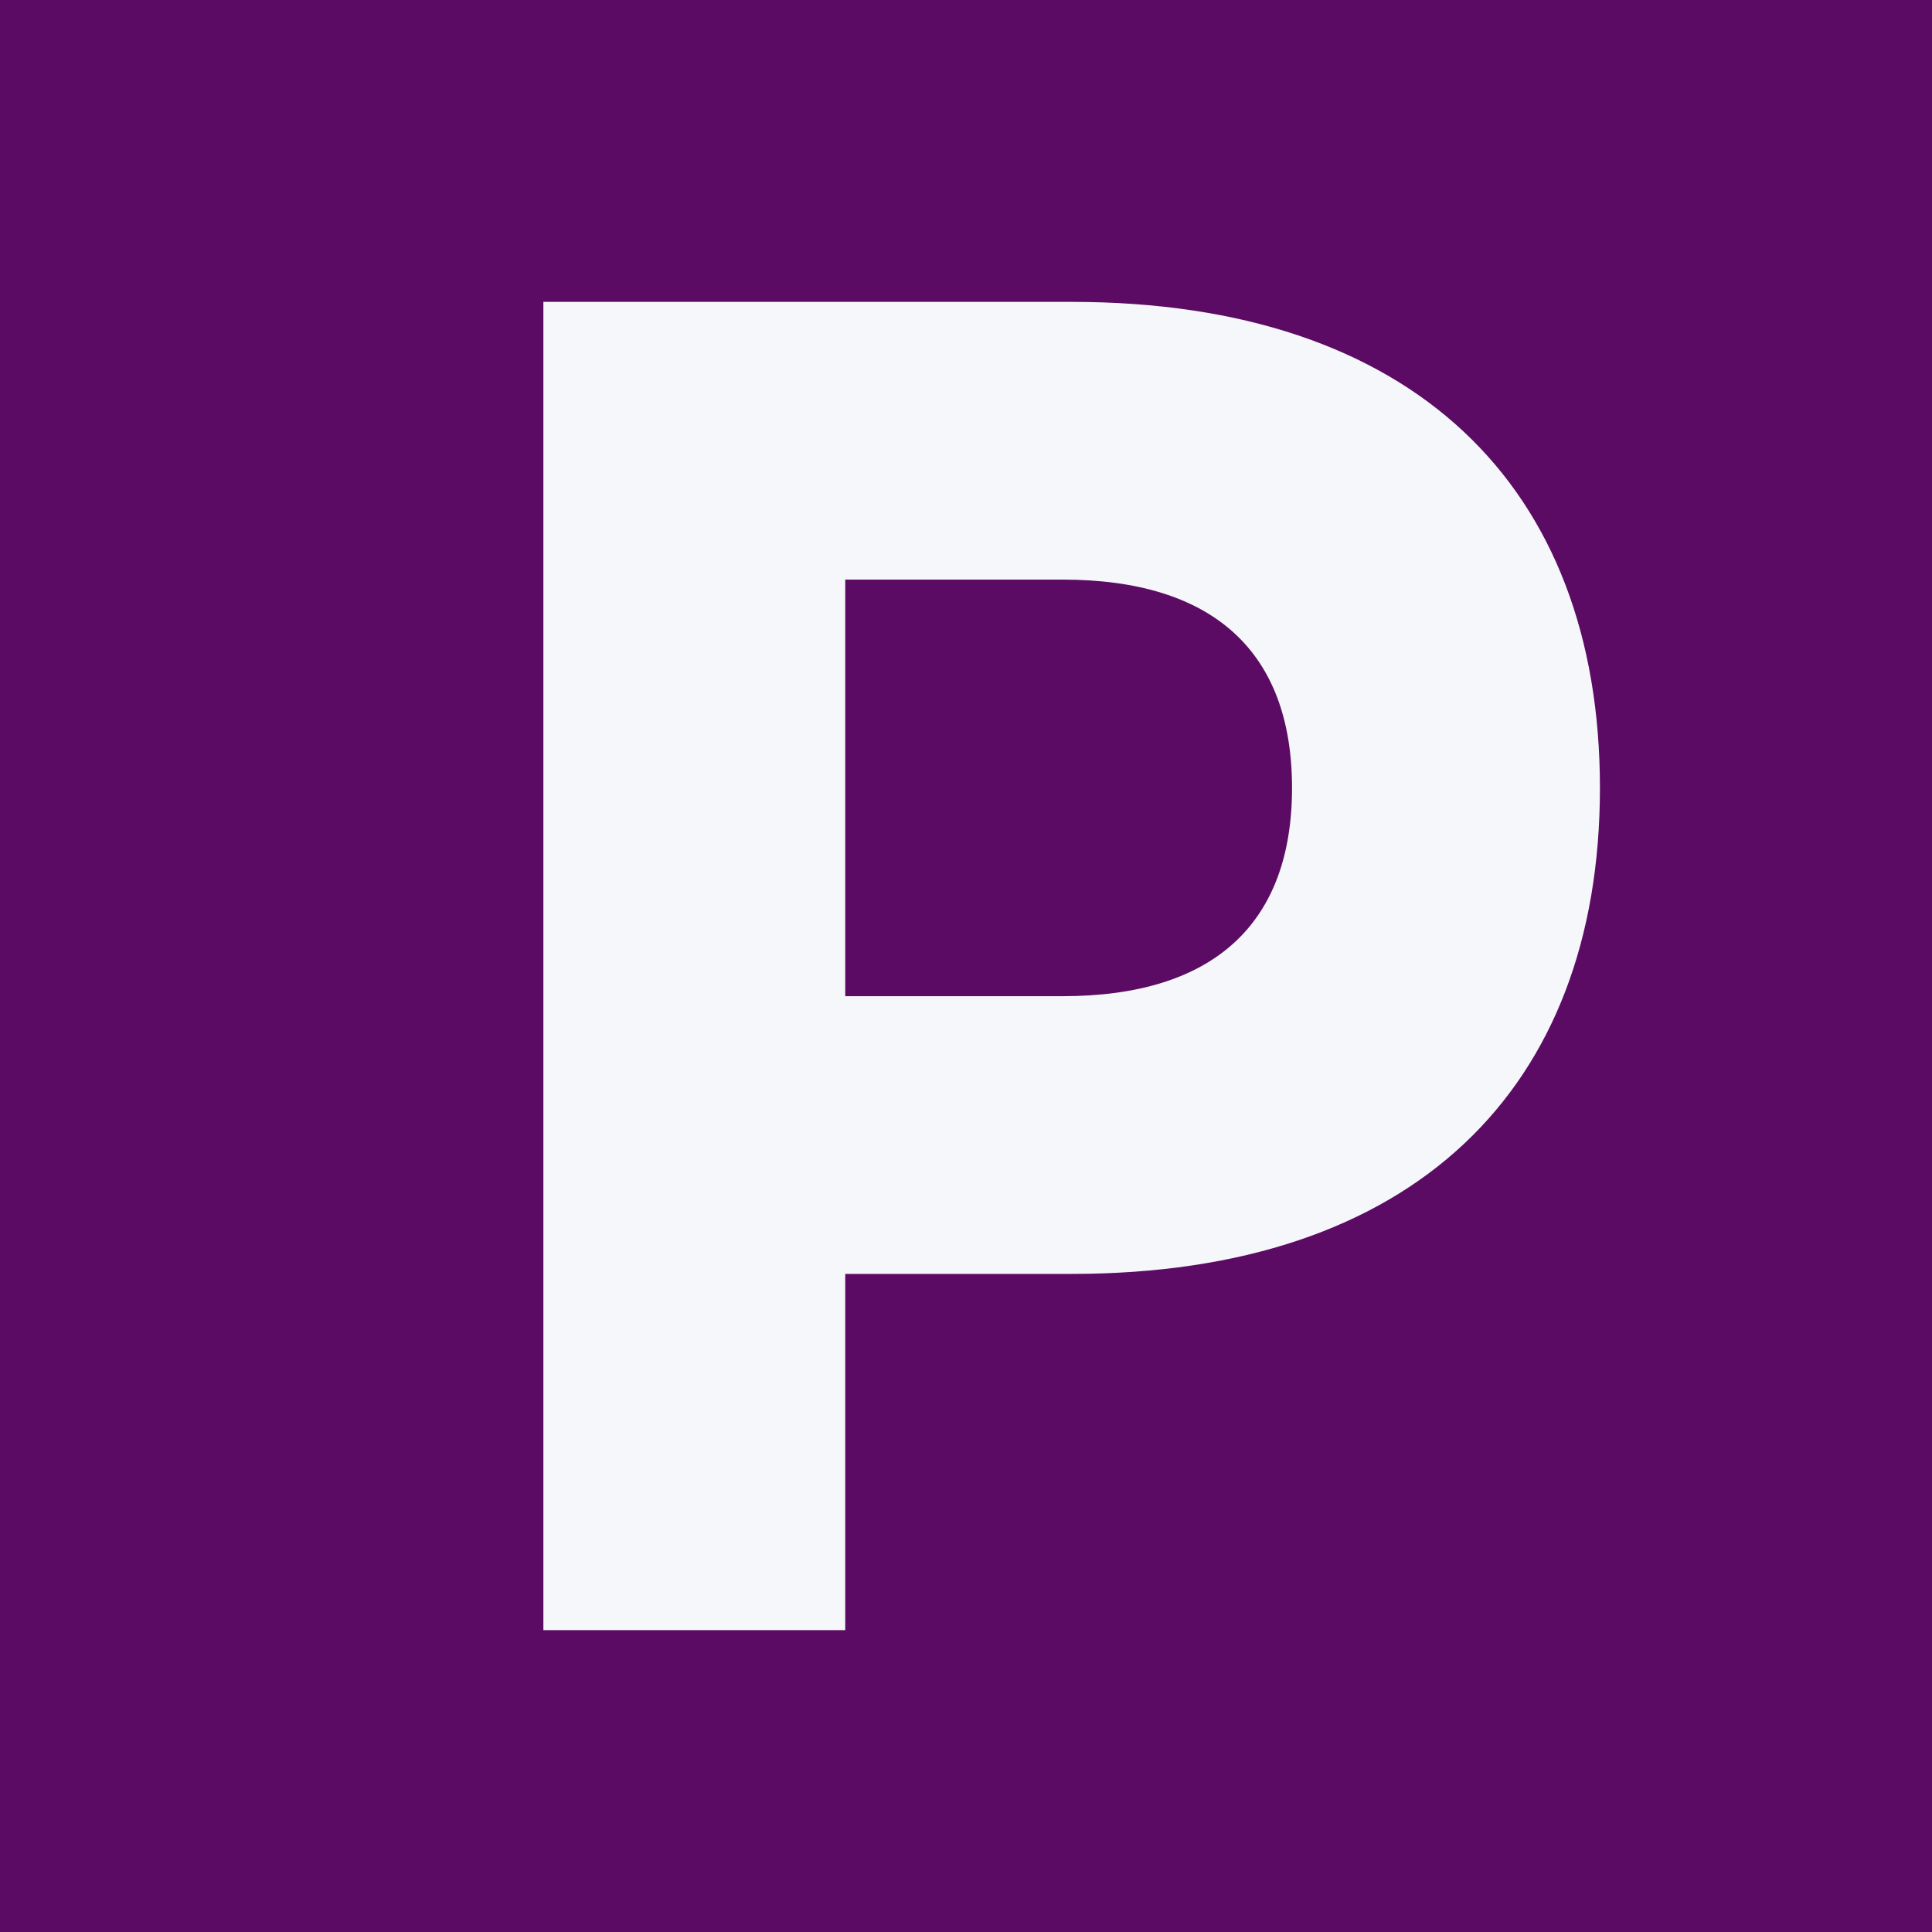
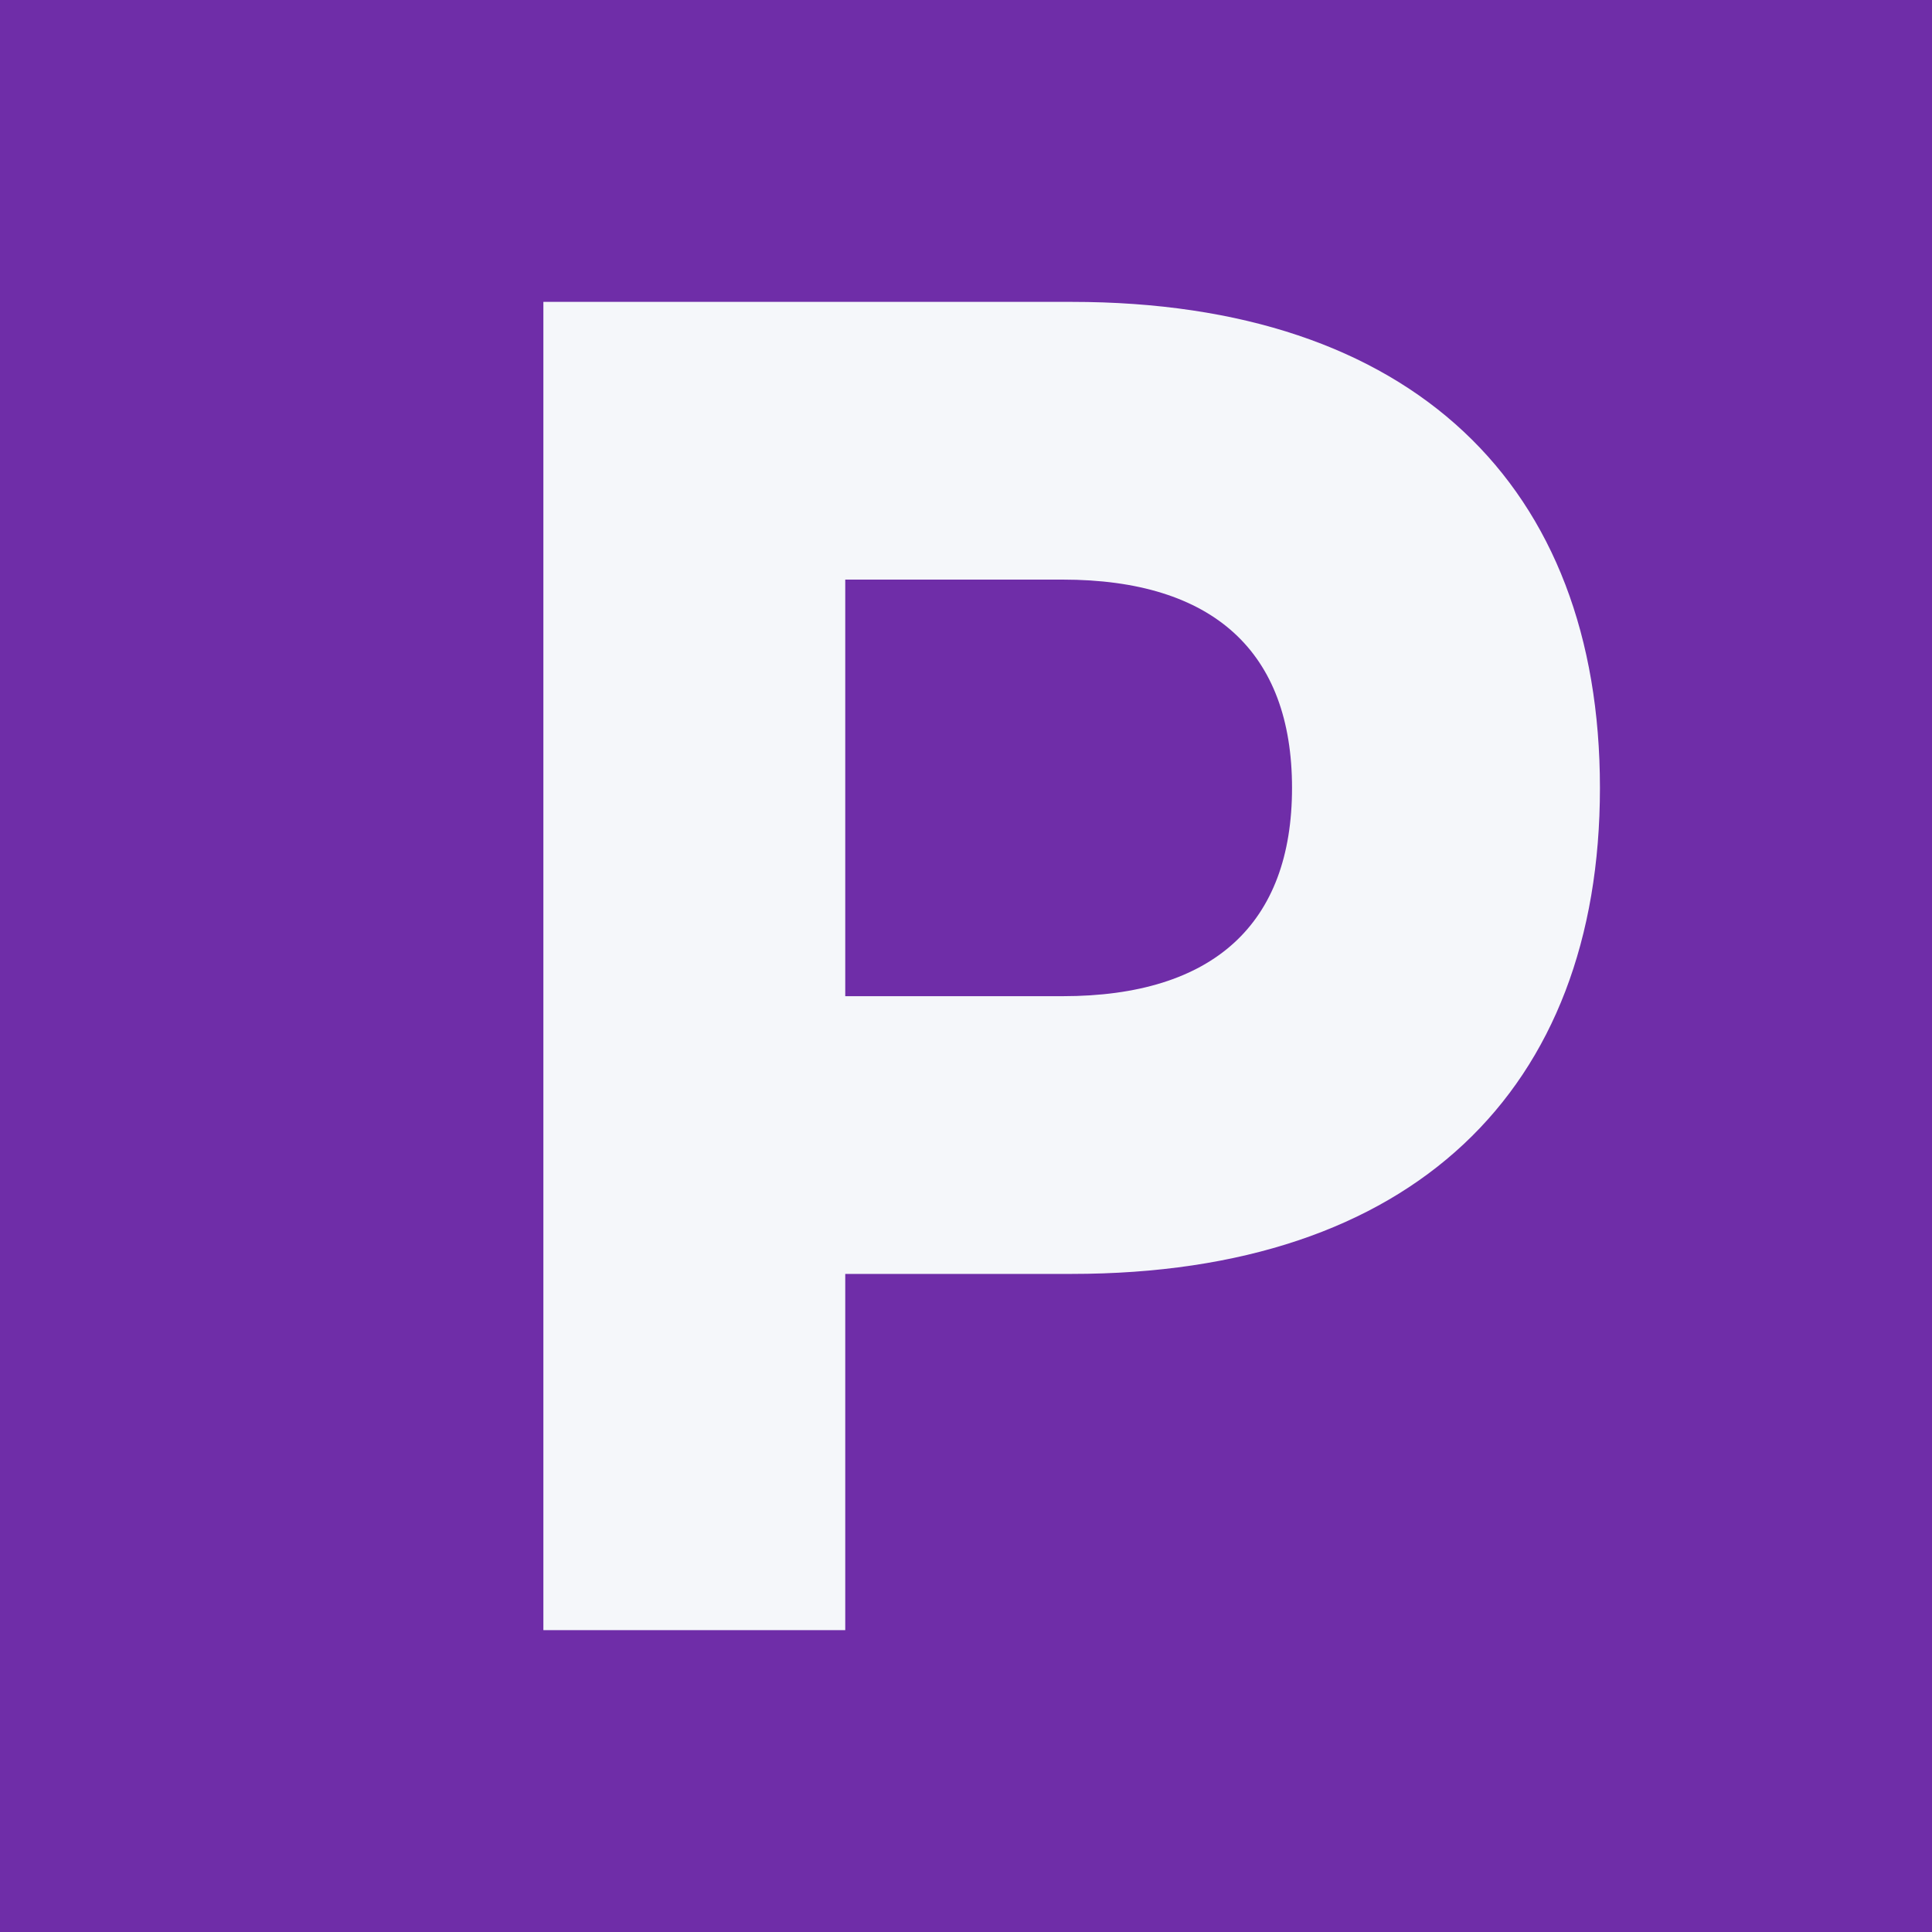
<svg xmlns="http://www.w3.org/2000/svg" viewBox="0 0 64 64">
-   <rect width="64" height="64" fill="#5B0B63" />
+   <rect width="64" height="64" fill="#6F2DA8" />
  <path fill="#F5F7FA" d="M18 54V10h17.5C46.8 10 53 16.1 53 26.1S46.8 42.2 35.5 42.2H28V54H18Zm10-21h7.2c5 0 7.6-2.4 7.6-6.9s-2.6-6.9-7.6-6.9H28V33Z" />
</svg>
